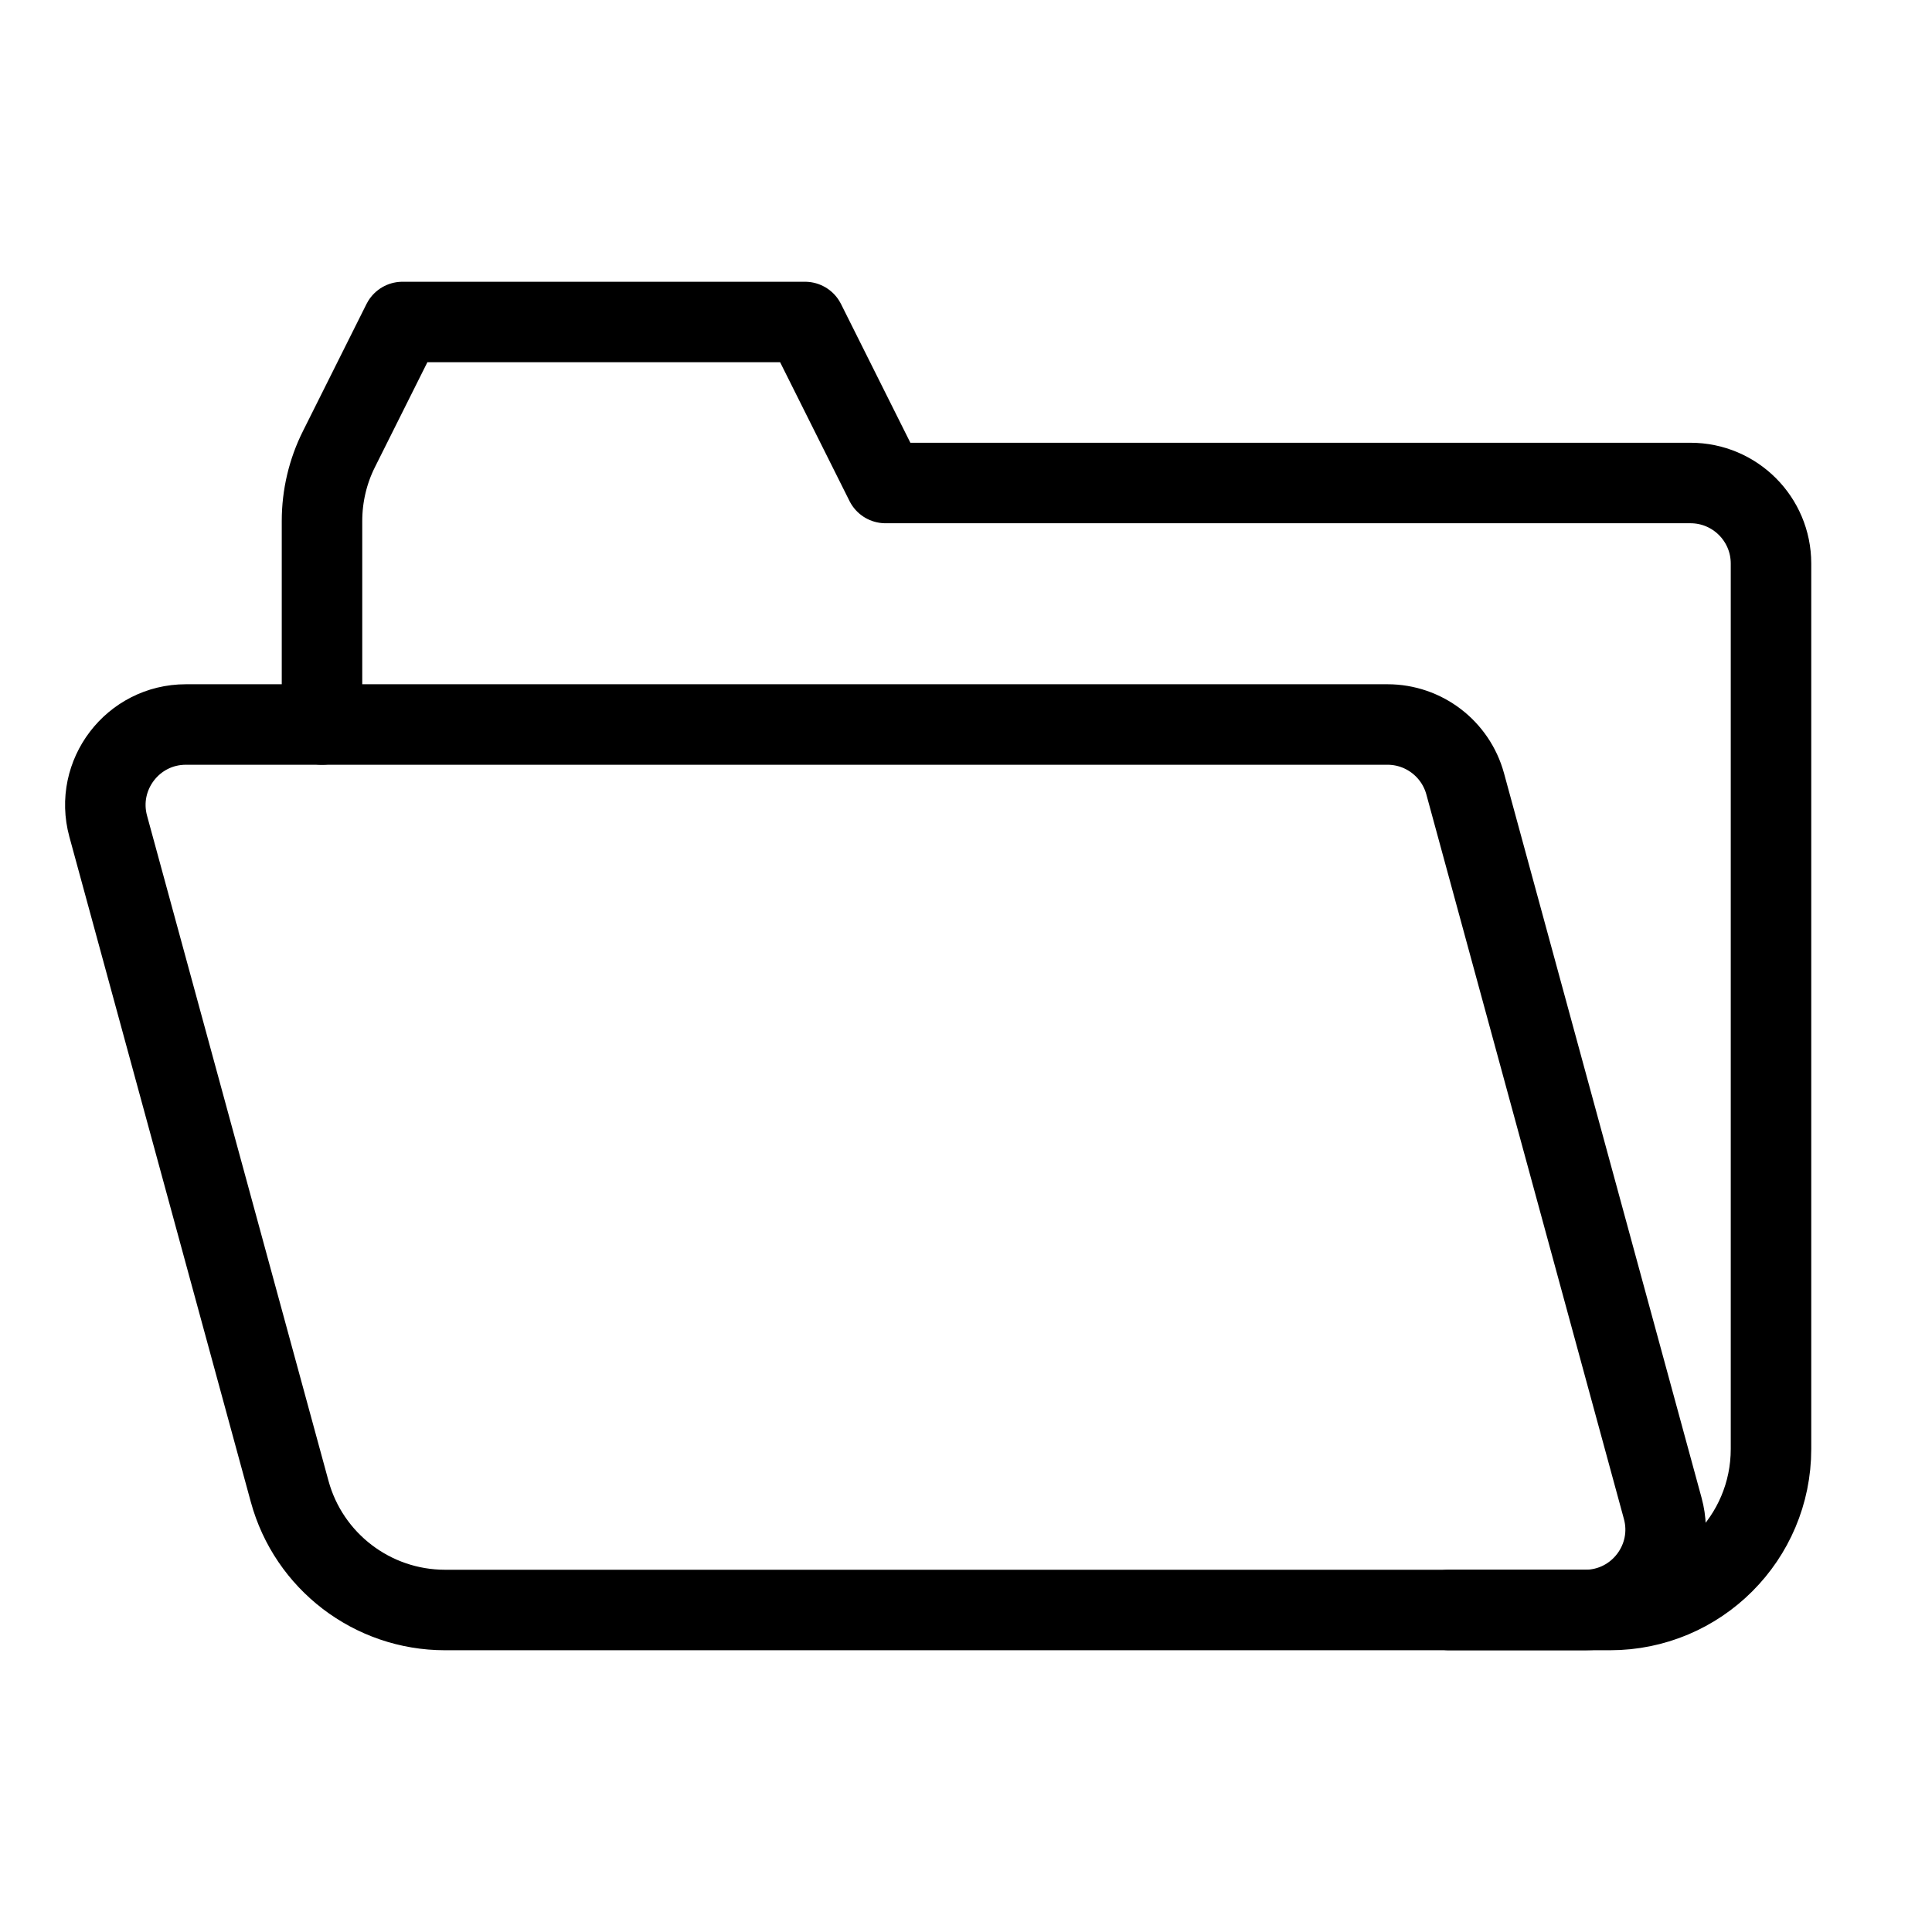
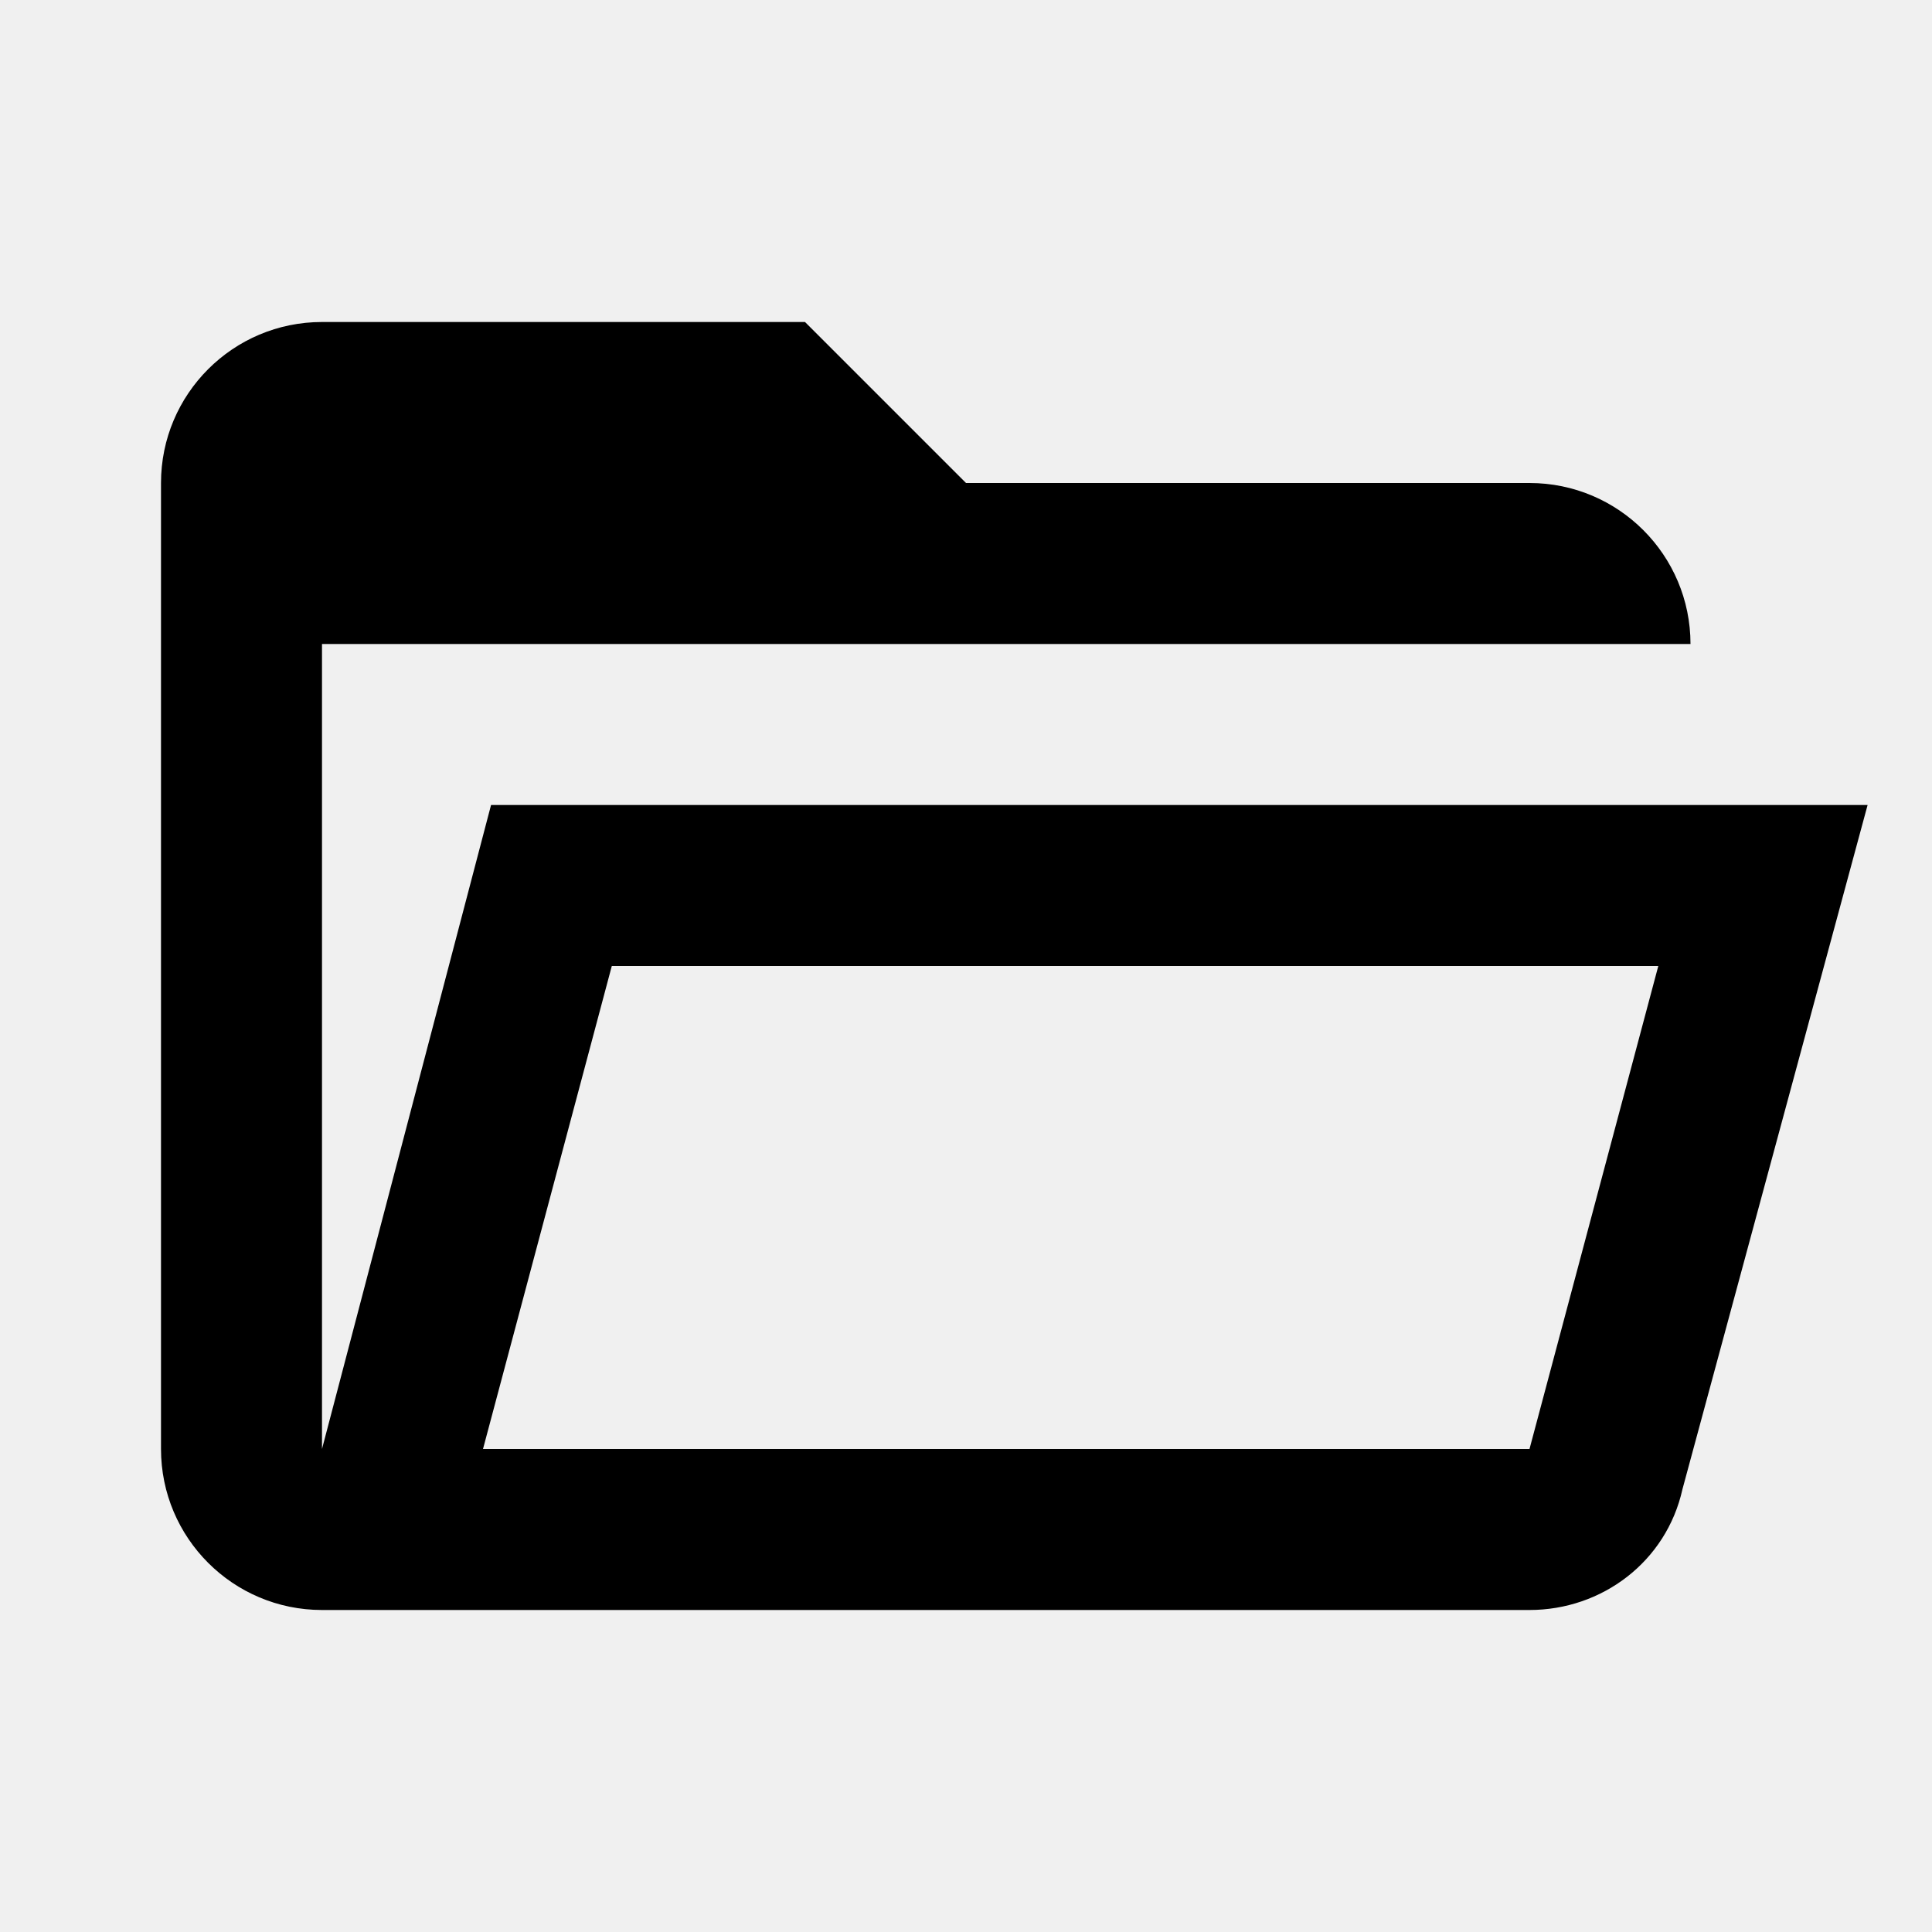
- <svg xmlns="http://www.w3.org/2000/svg" width="800px" height="800px" viewBox="0 0 24 24" fill="none">
-   <rect width="24" height="24" fill="white" />
-   <path d="M4 9V6.472C4 6.162 4.072 5.855 4.211 5.578L5 4H10L11 6H21C21.552 6 22 6.448 22 7V9V18C22 19.105 21.105 20 20 20H18" stroke="#000000" stroke-linecap="round" stroke-linejoin="round" />
-   <path d="M17.236 9H2.309C1.65 9 1.171 9.627 1.344 10.263L3.598 18.526C3.835 19.396 4.626 20 5.528 20H19.691C20.35 20 20.829 19.373 20.655 18.737L18.201 9.737C18.082 9.302 17.687 9 17.236 9Z" stroke="#000000" />
+ <svg xmlns="http://www.w3.org/2000/svg" viewBox="0 0 24 24">
+   <path d="M6.1,10L4,18V8H21A2,2 0 0,0 19,6H12L10,4H4A2,2 0 0,0 2,6V18A2,2 0 0,0 4,20H19C19.9,20 20.7,19.4 20.9,18.5L23.2,10H6.1M19,18H6L7.6,12H20.6L19,18Z" />
</svg>
